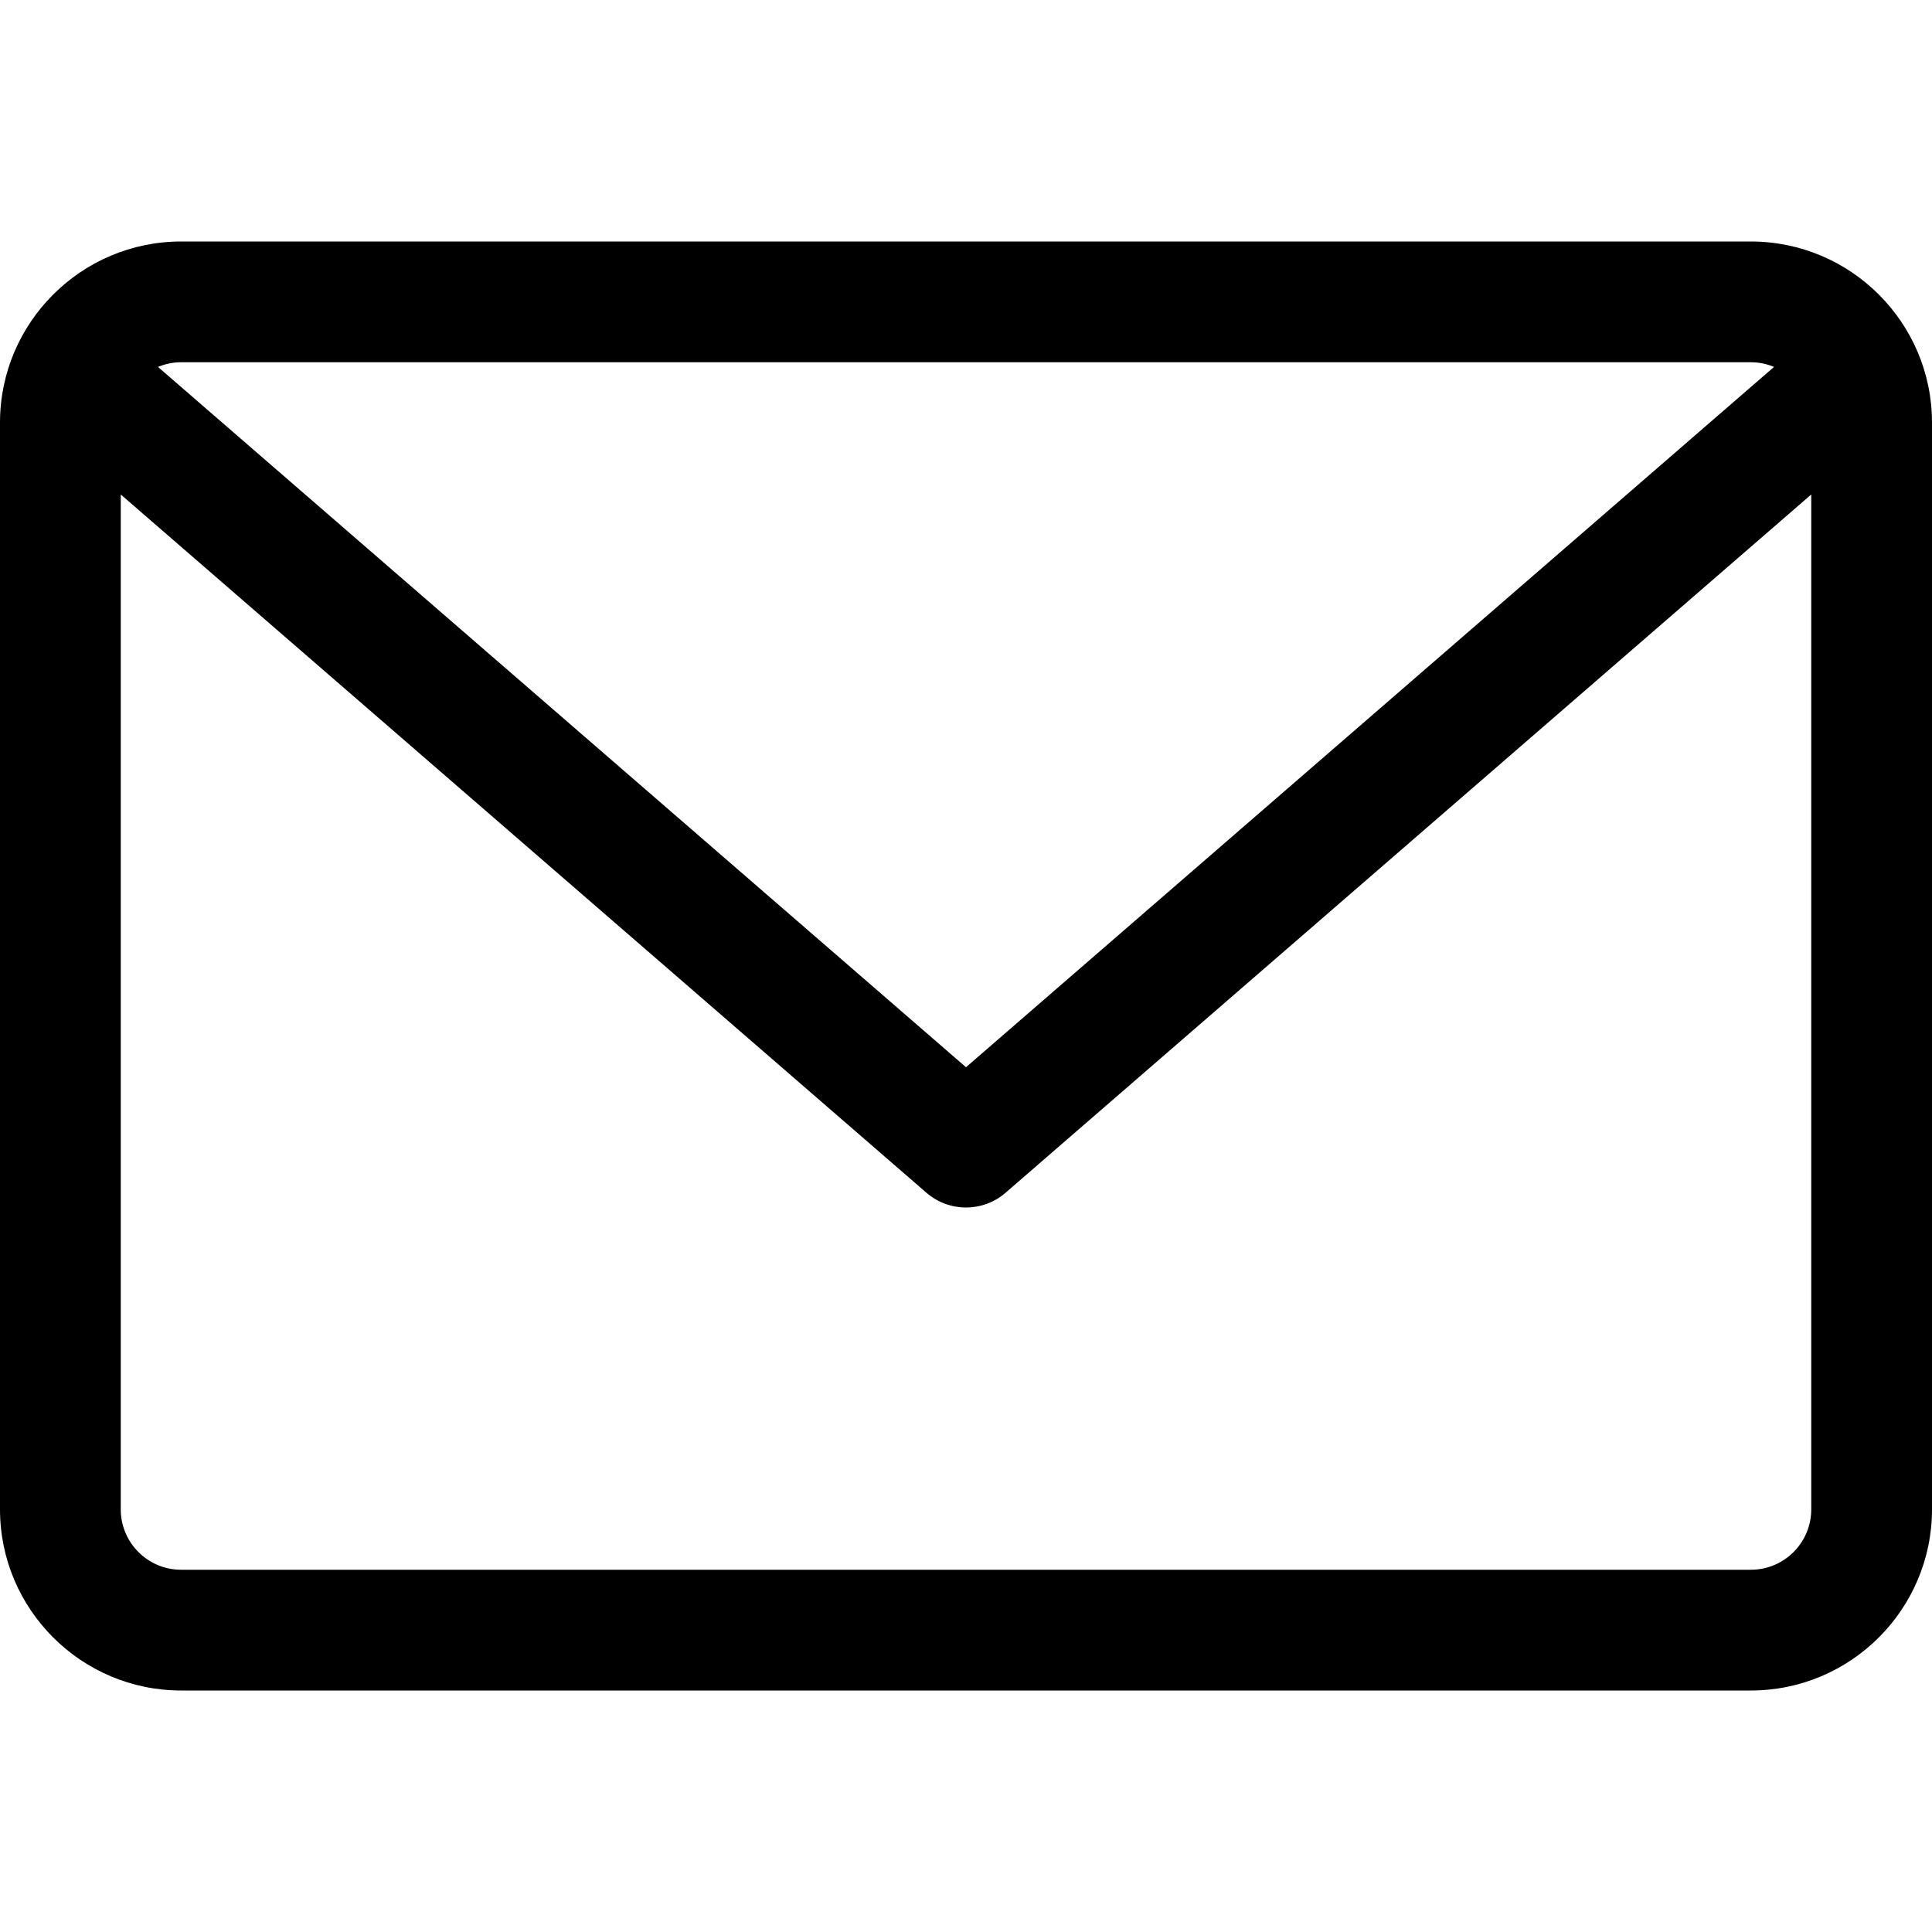
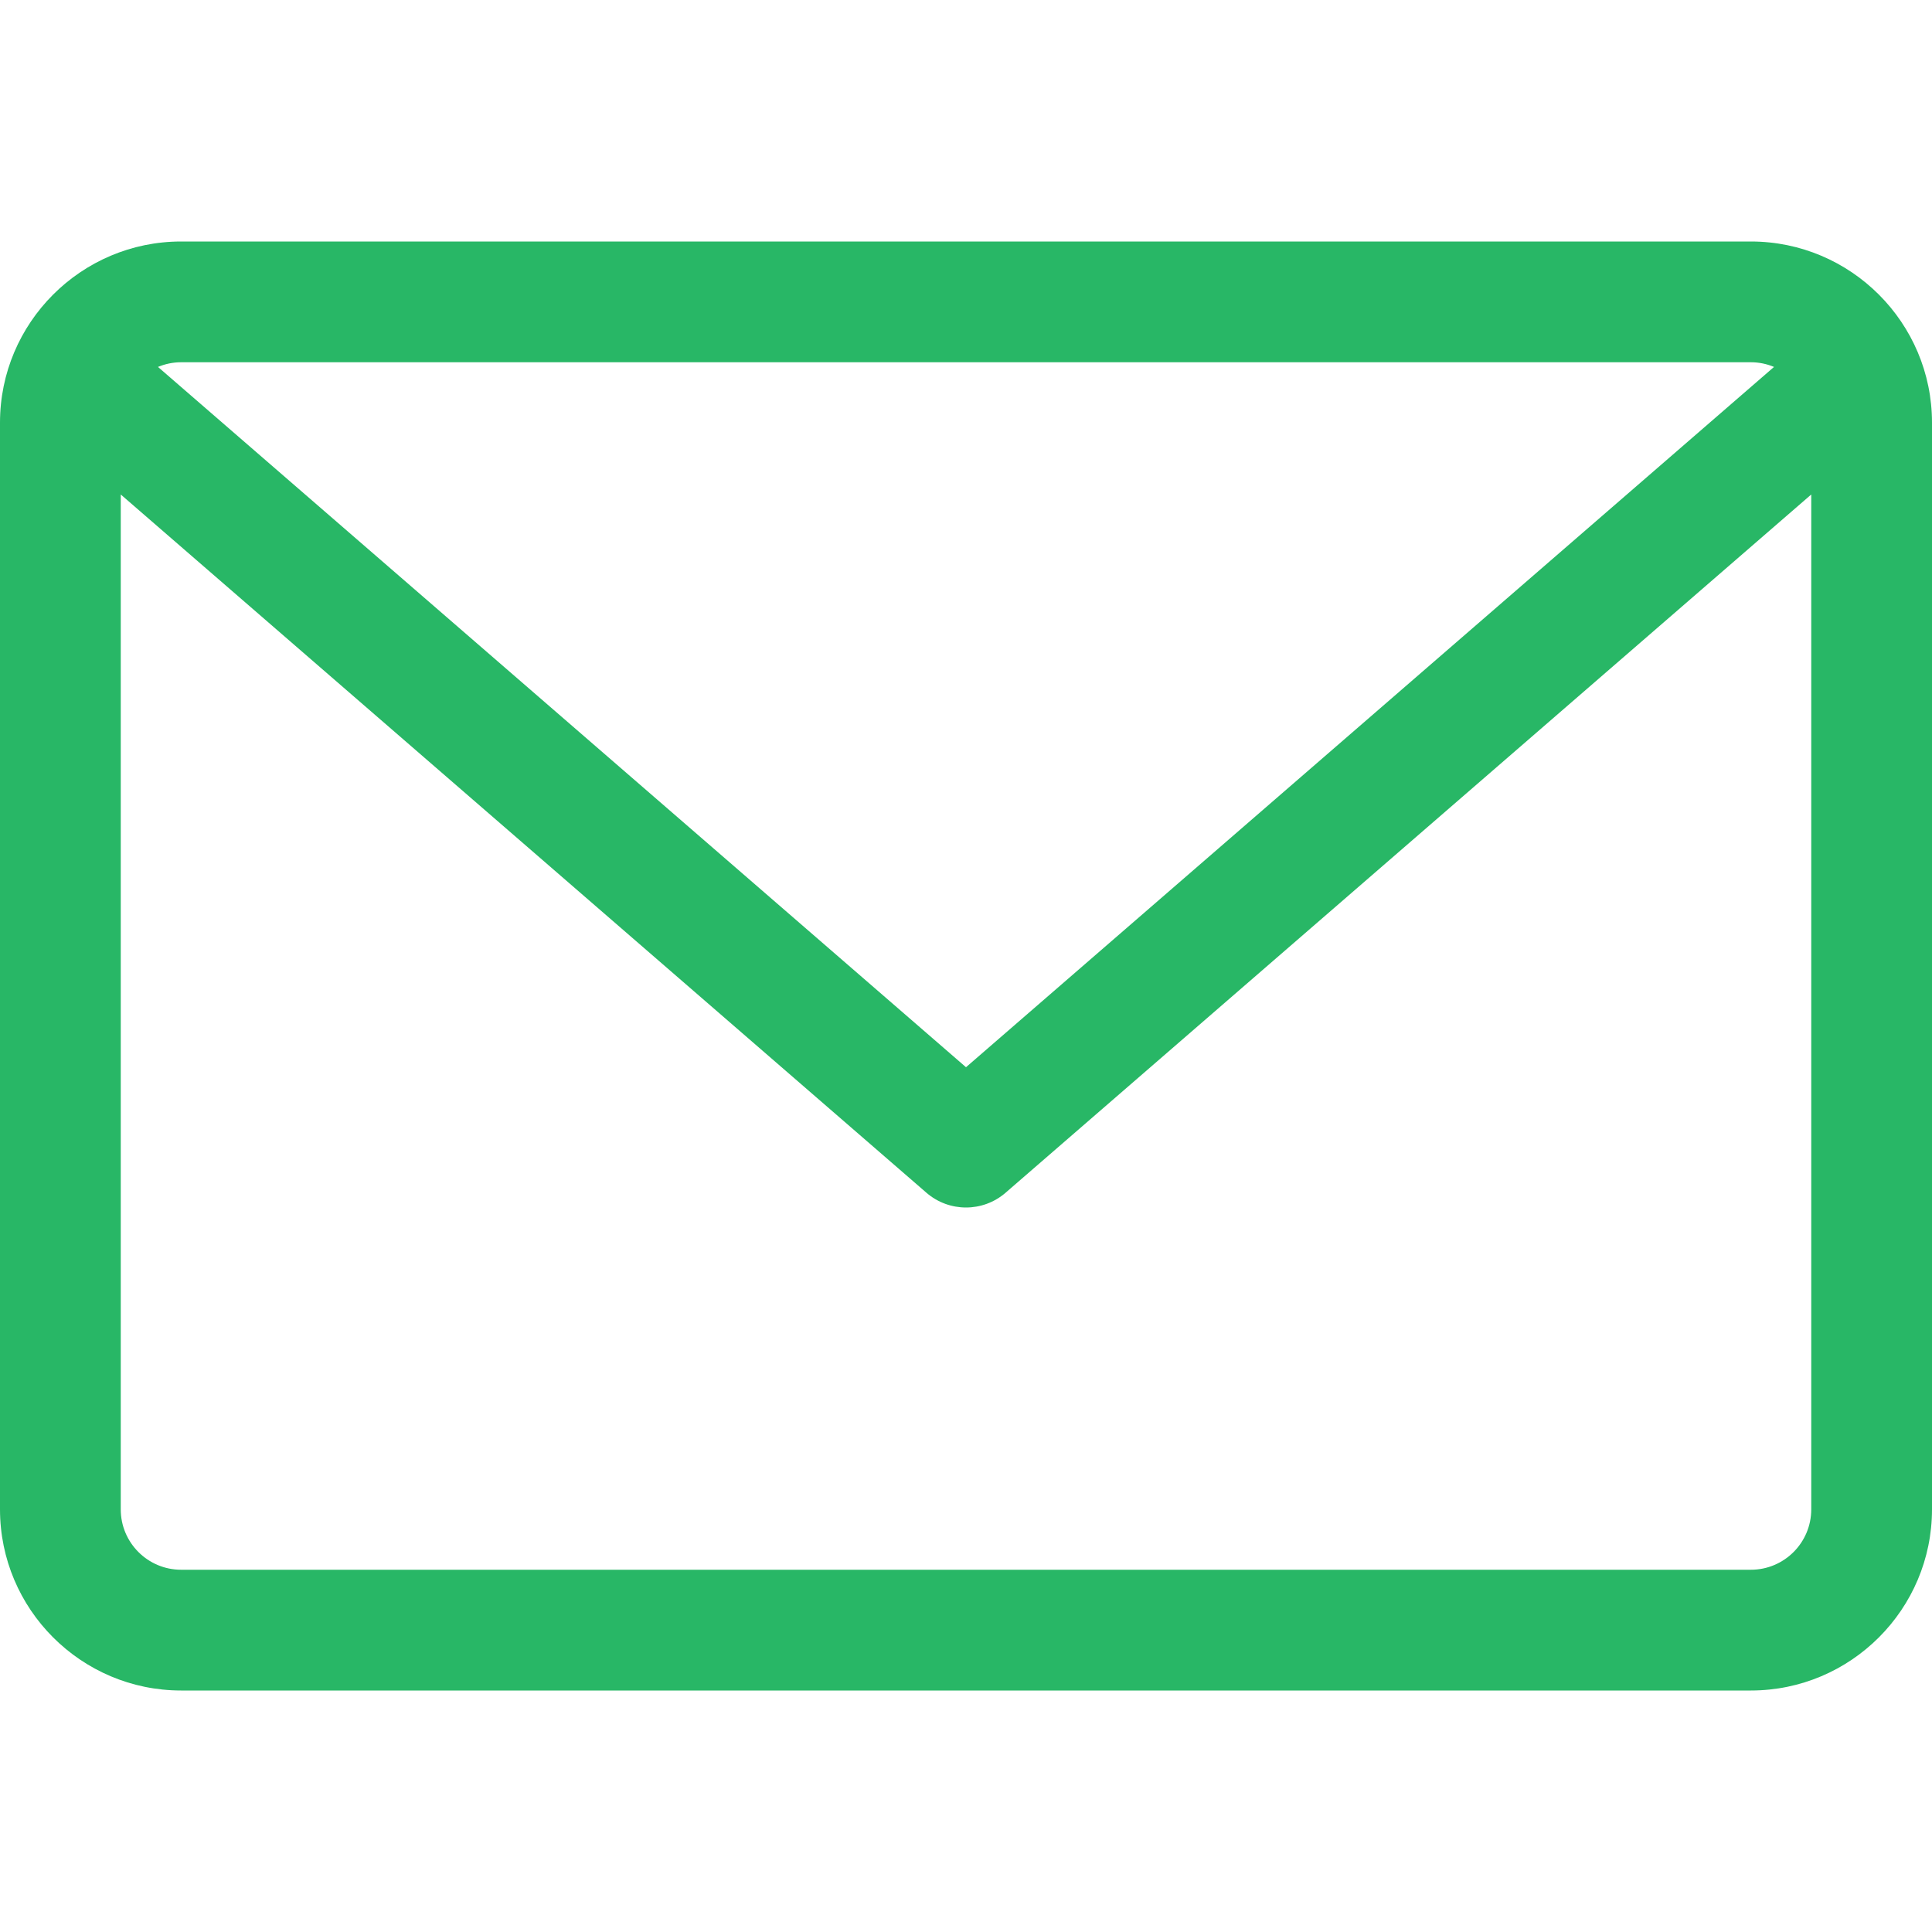
- <svg xmlns="http://www.w3.org/2000/svg" id="Capa_1" enable-background="new 0 0 479.058 479.058" height="512" viewBox="0 0 479.058 479.058" width="512">
-   <path d="m434.146 59.882h-389.234c-24.766 0-44.912 20.146-44.912 44.912v269.47c0 24.766 20.146 44.912 44.912 44.912h389.234c24.766 0 44.912-20.146 44.912-44.912v-269.47c0-24.766-20.146-44.912-44.912-44.912zm0 29.941c2.034 0 3.969.422 5.738 1.159l-200.355 173.649-200.356-173.649c1.769-.736 3.704-1.159 5.738-1.159zm0 299.411h-389.234c-8.26 0-14.971-6.71-14.971-14.971v-251.648l199.778 173.141c2.822 2.441 6.316 3.655 9.81 3.655s6.988-1.213 9.81-3.655l199.778-173.141v251.649c-.001 8.26-6.711 14.97-14.971 14.97z" />
+ <svg xmlns="http://www.w3.org/2000/svg" viewBox="0 0 479.058 479.058" width="512">
+   <g fill="#28B766">
+     <path d="m434.146 59.882h-389.234c-24.766 0-44.912 20.146-44.912 44.912v269.47c0 24.766 20.146 44.912 44.912 44.912h389.234c24.766 0 44.912-20.146 44.912-44.912v-269.47c0-24.766-20.146-44.912-44.912-44.912zm0 29.941c2.034 0 3.969.422 5.738 1.159l-200.355 173.649-200.356-173.649c1.769-.736 3.704-1.159 5.738-1.159zm0 299.411h-389.234c-8.26 0-14.971-6.71-14.971-14.971v-251.648l199.778 173.141c2.822 2.441 6.316 3.655 9.81 3.655s6.988-1.213 9.81-3.655l199.778-173.141v251.649c-.001 8.26-6.711 14.97-14.971 14.97z" />
+   </g>
</svg>
